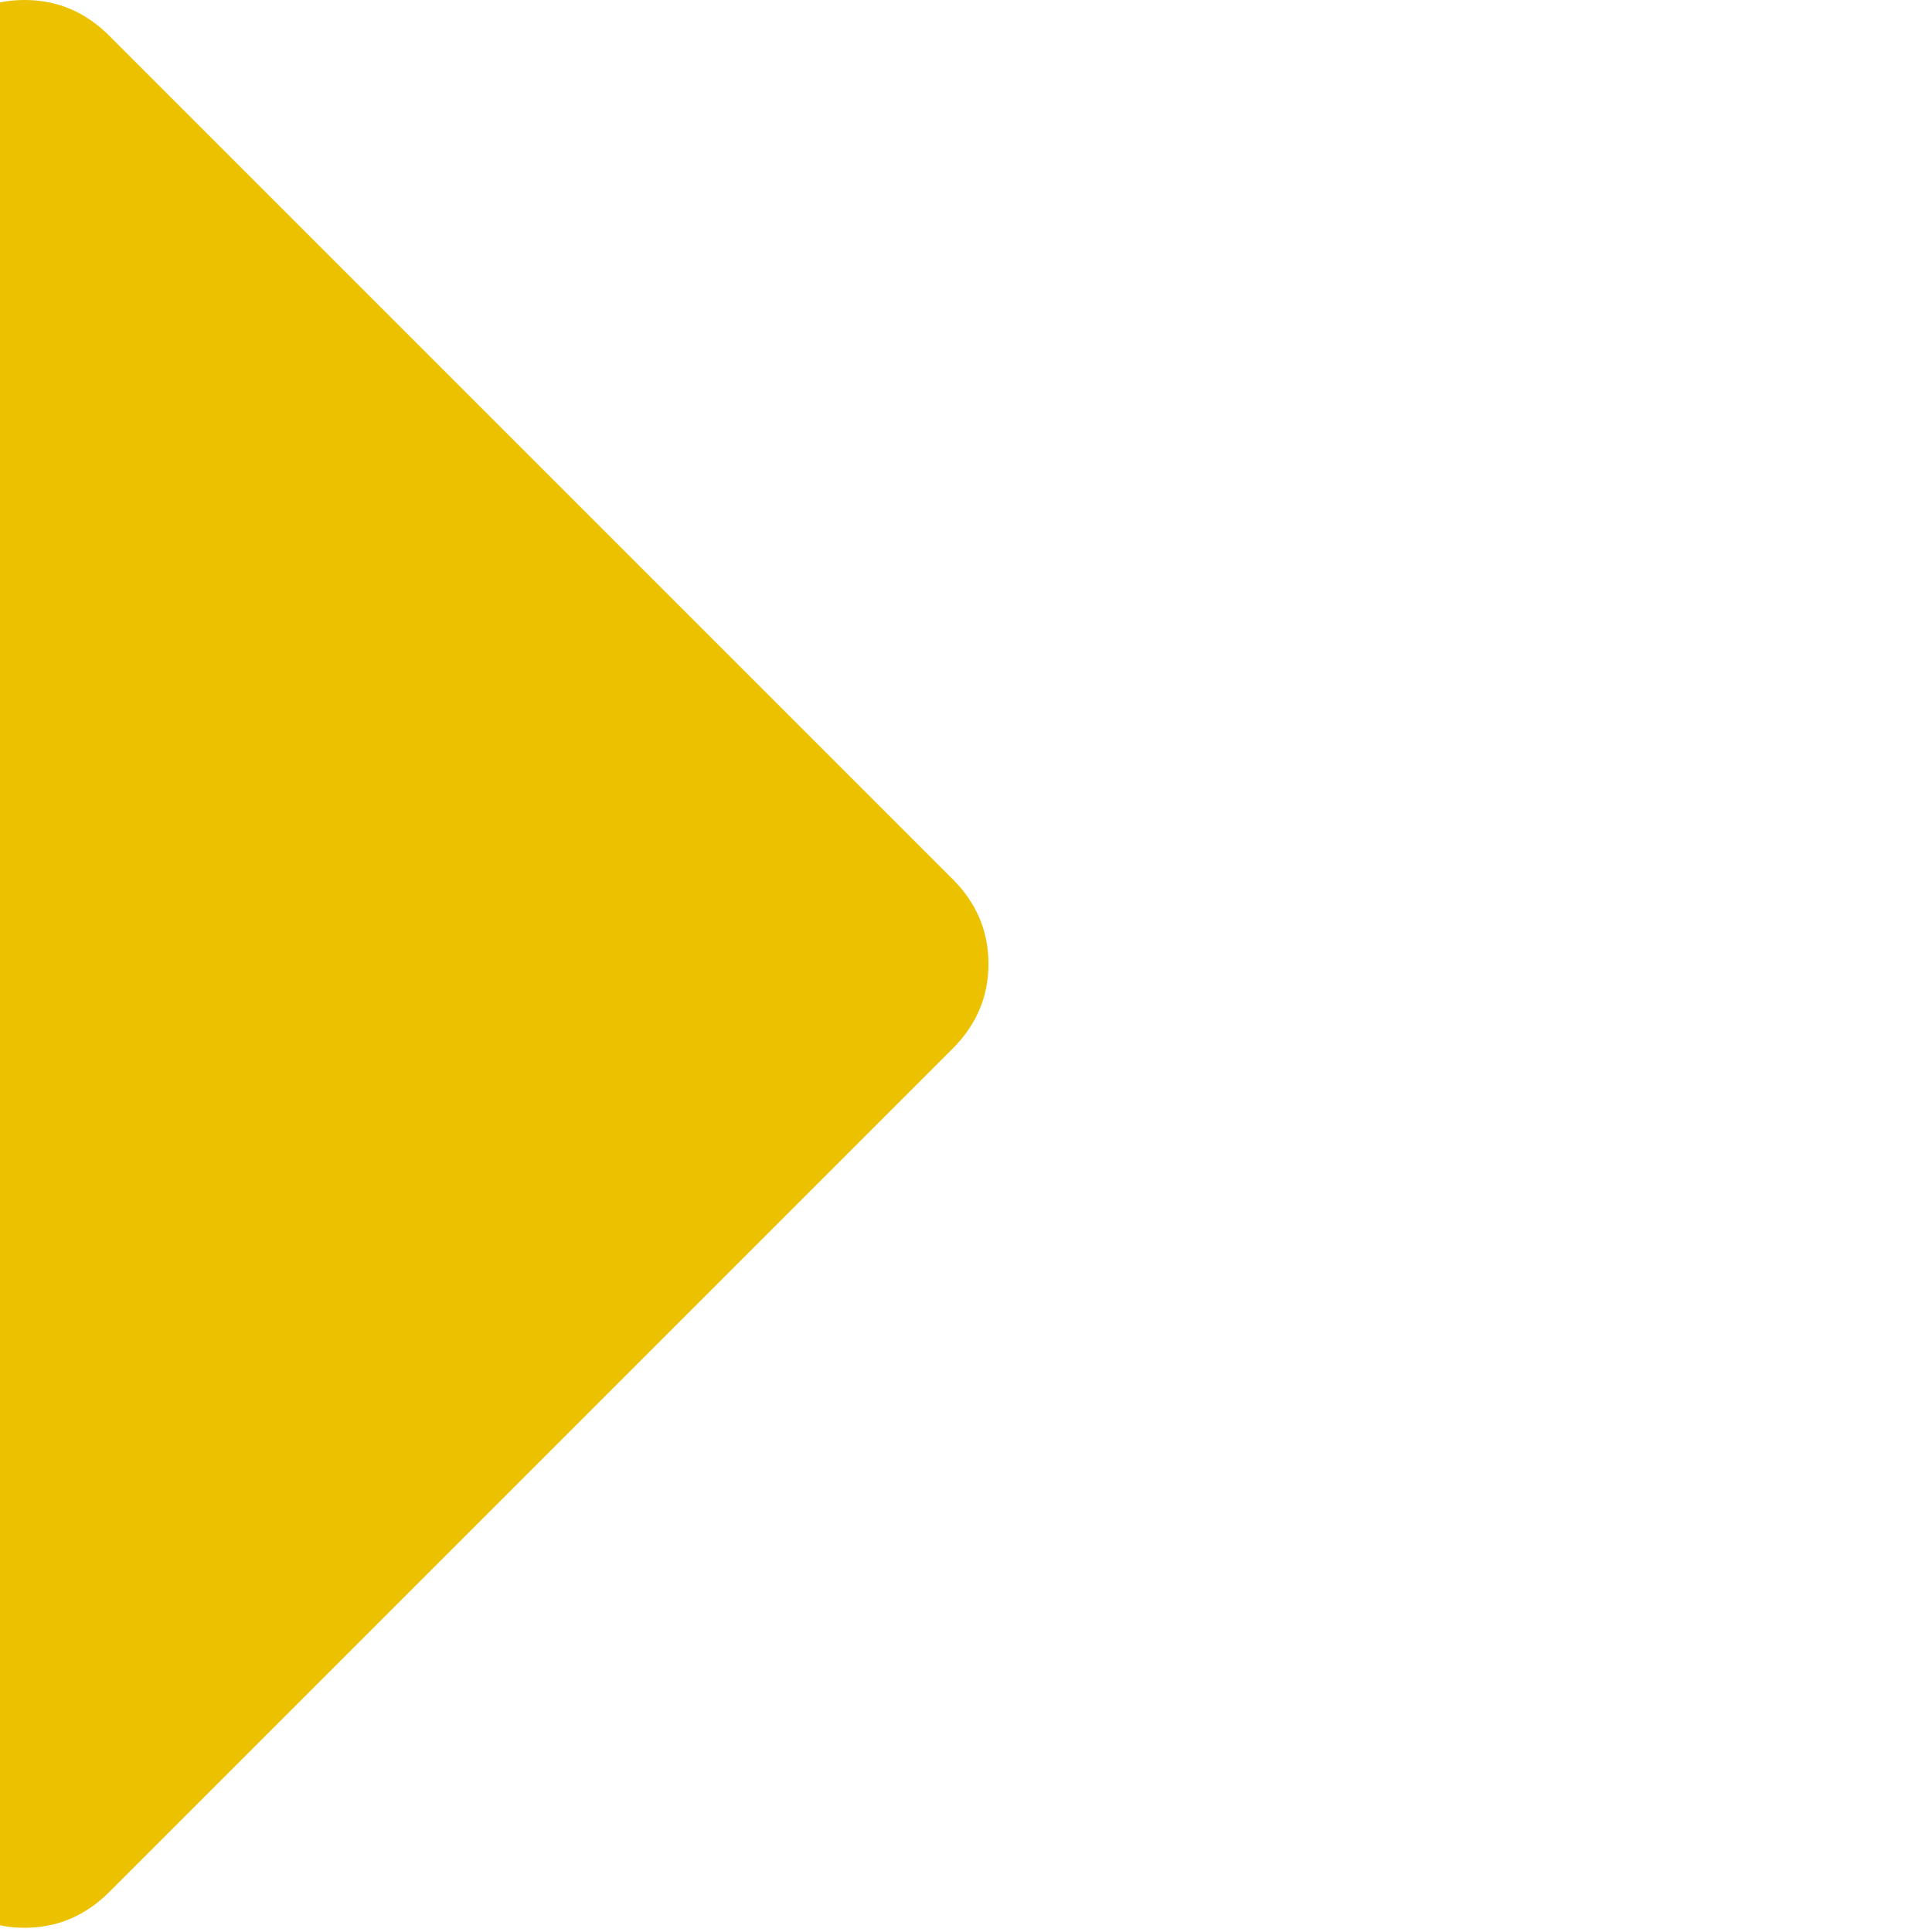
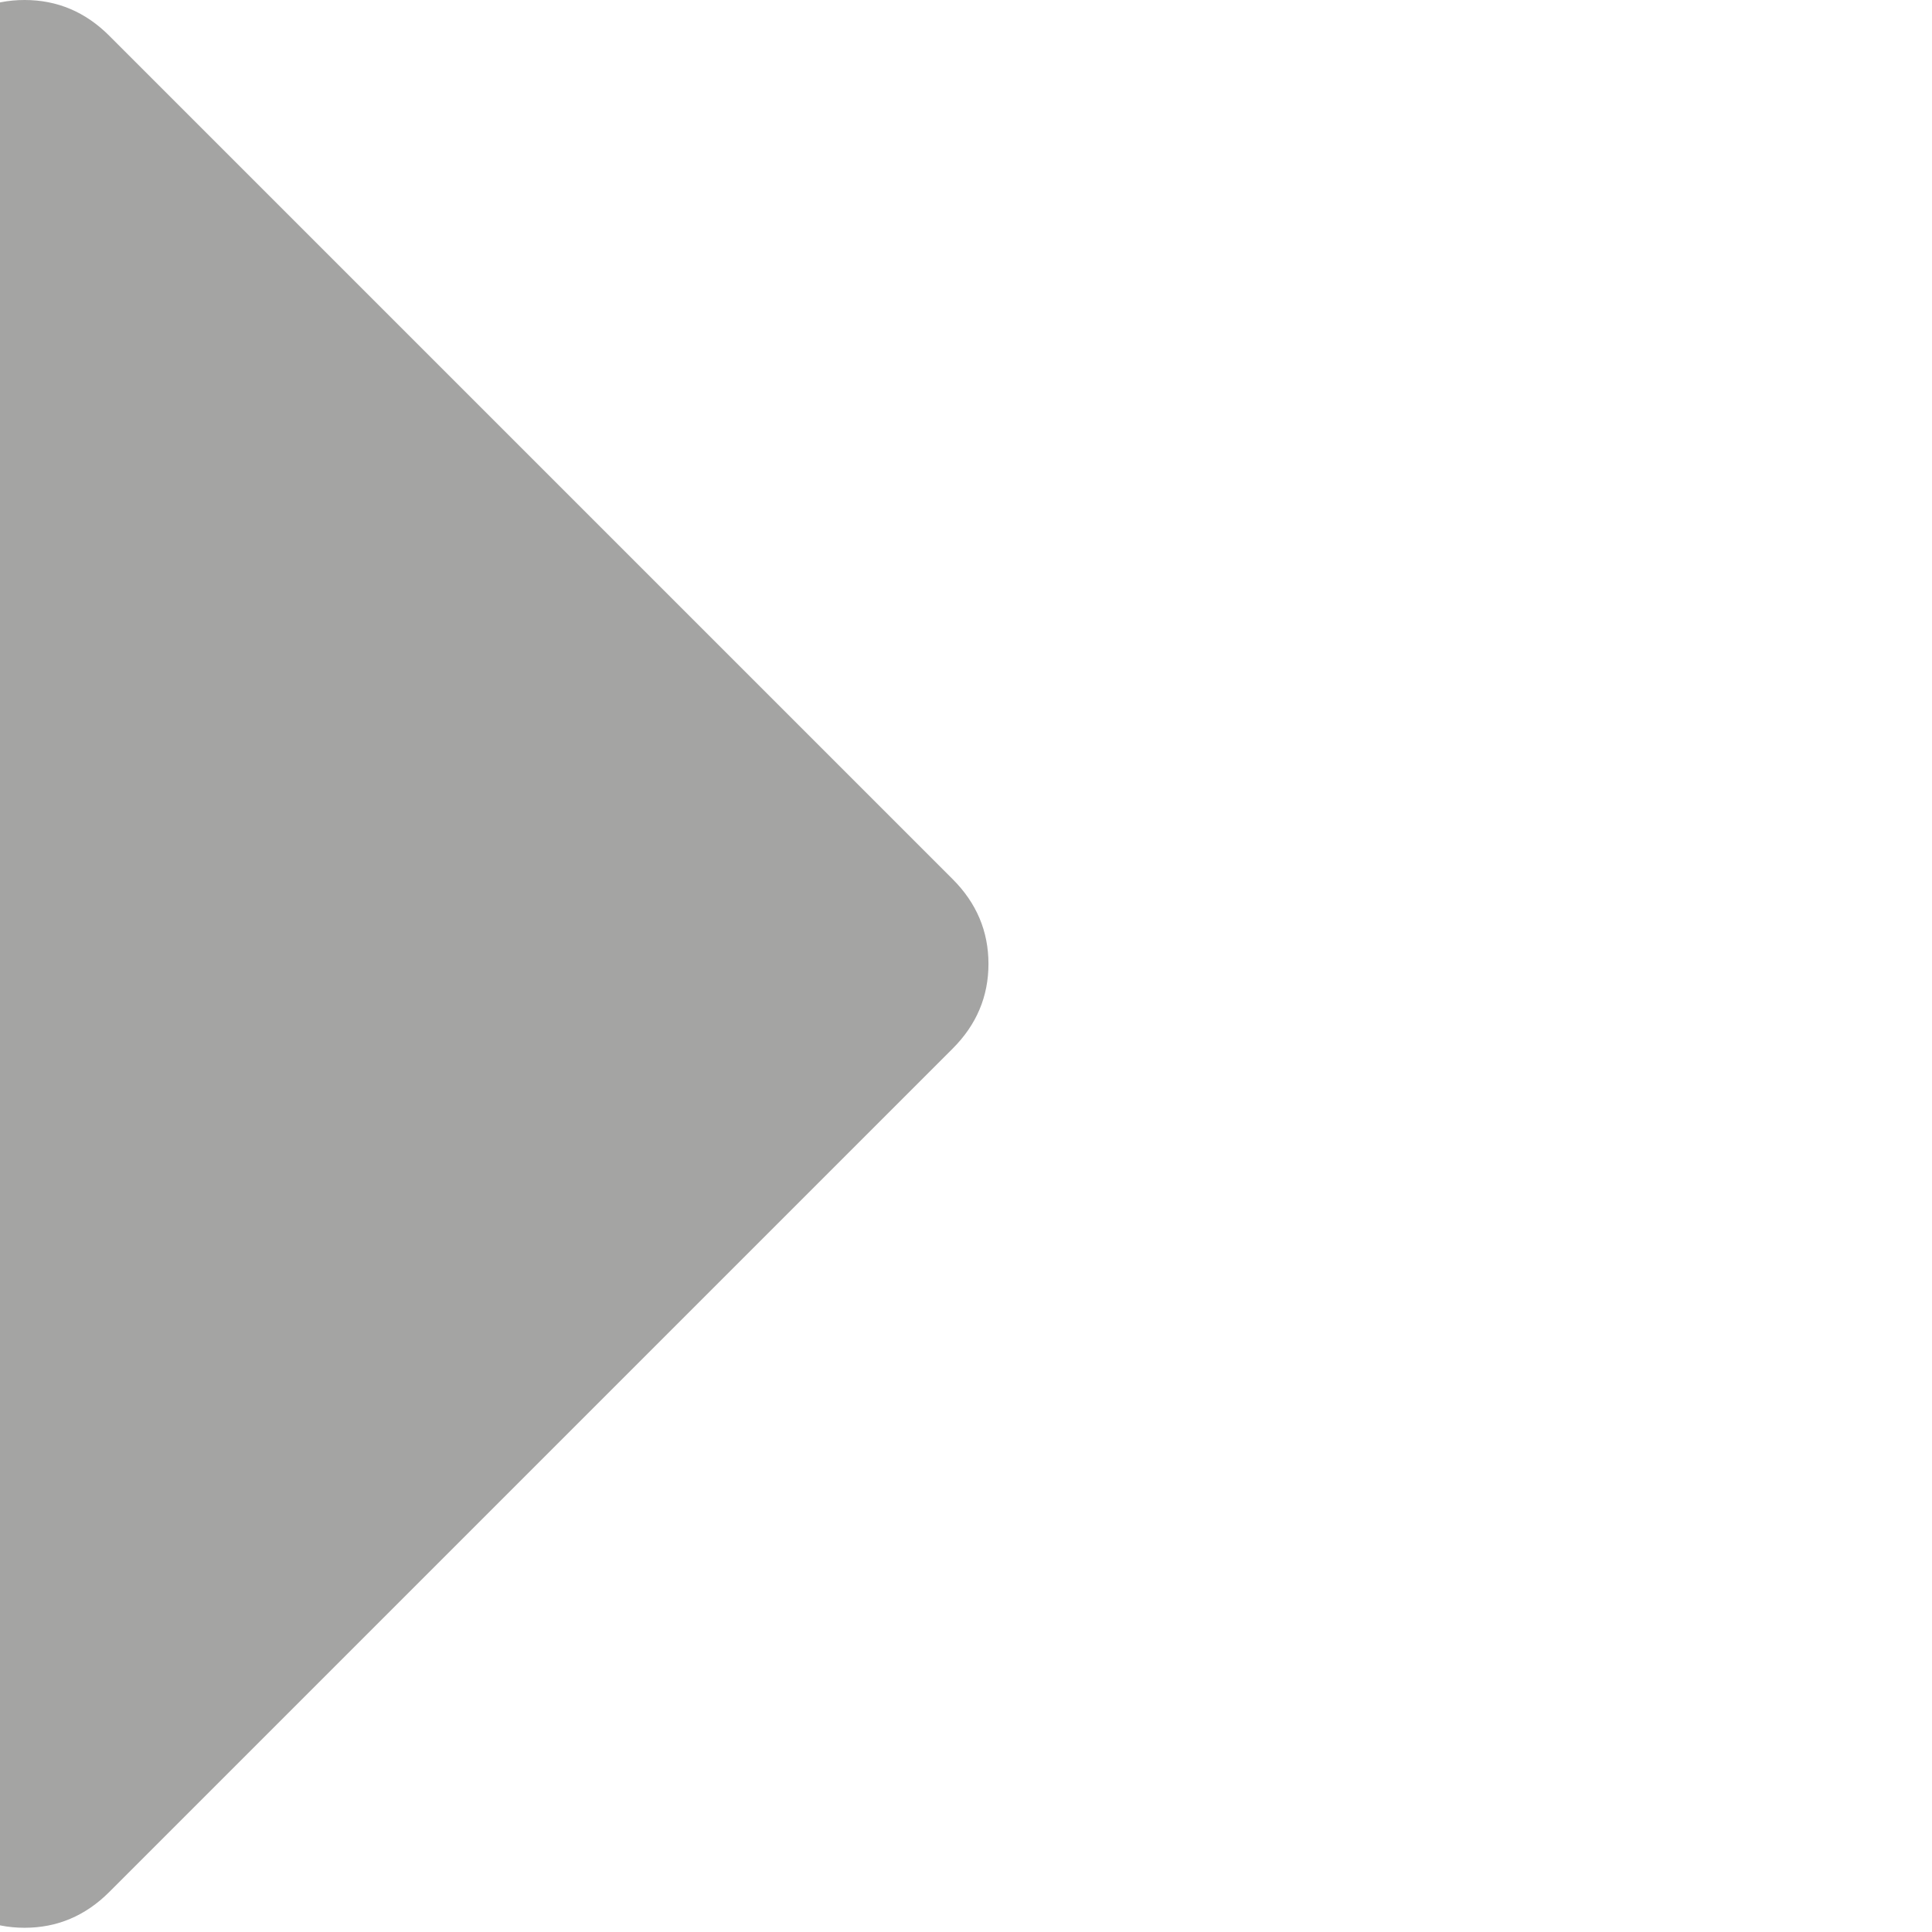
- <svg xmlns="http://www.w3.org/2000/svg" version="1.1" id="Capa_1" x="0px" y="0px" width="292.359px" height="292.359px" viewBox="100 0 250 293" style="enable-background:new 0 0 292.359 292.359;" xml:space="preserve" fill="#ECC200">
+ <svg xmlns="http://www.w3.org/2000/svg" version="1.1" id="Capa_1" x="0px" y="0px" width="292.359px" height="292.359px" viewBox="100 0 250 293" style="enable-background:new 0 0 292.359 292.359;" xml:space="preserve" fill="#a4a4a3">
  <g>
    <path d="M222.979,133.331L95.073,5.424C91.456,1.807,87.178,0,82.226,0c-4.952,0-9.233,1.807-12.85,5.424   c-3.617,3.617-5.424,7.898-5.424,12.847v255.813c0,4.948,1.807,9.232,5.424,12.847c3.621,3.617,7.902,5.428,12.85,5.428   c4.949,0,9.23-1.811,12.847-5.428l127.906-127.907c3.614-3.613,5.428-7.897,5.428-12.847   C228.407,141.229,226.594,136.948,222.979,133.331z" />
  </g>
  <g />
  <g />
  <g />
  <g />
  <g />
  <g />
  <g />
  <g />
  <g />
  <g />
  <g />
  <g />
  <g />
  <g />
  <g />
</svg>
